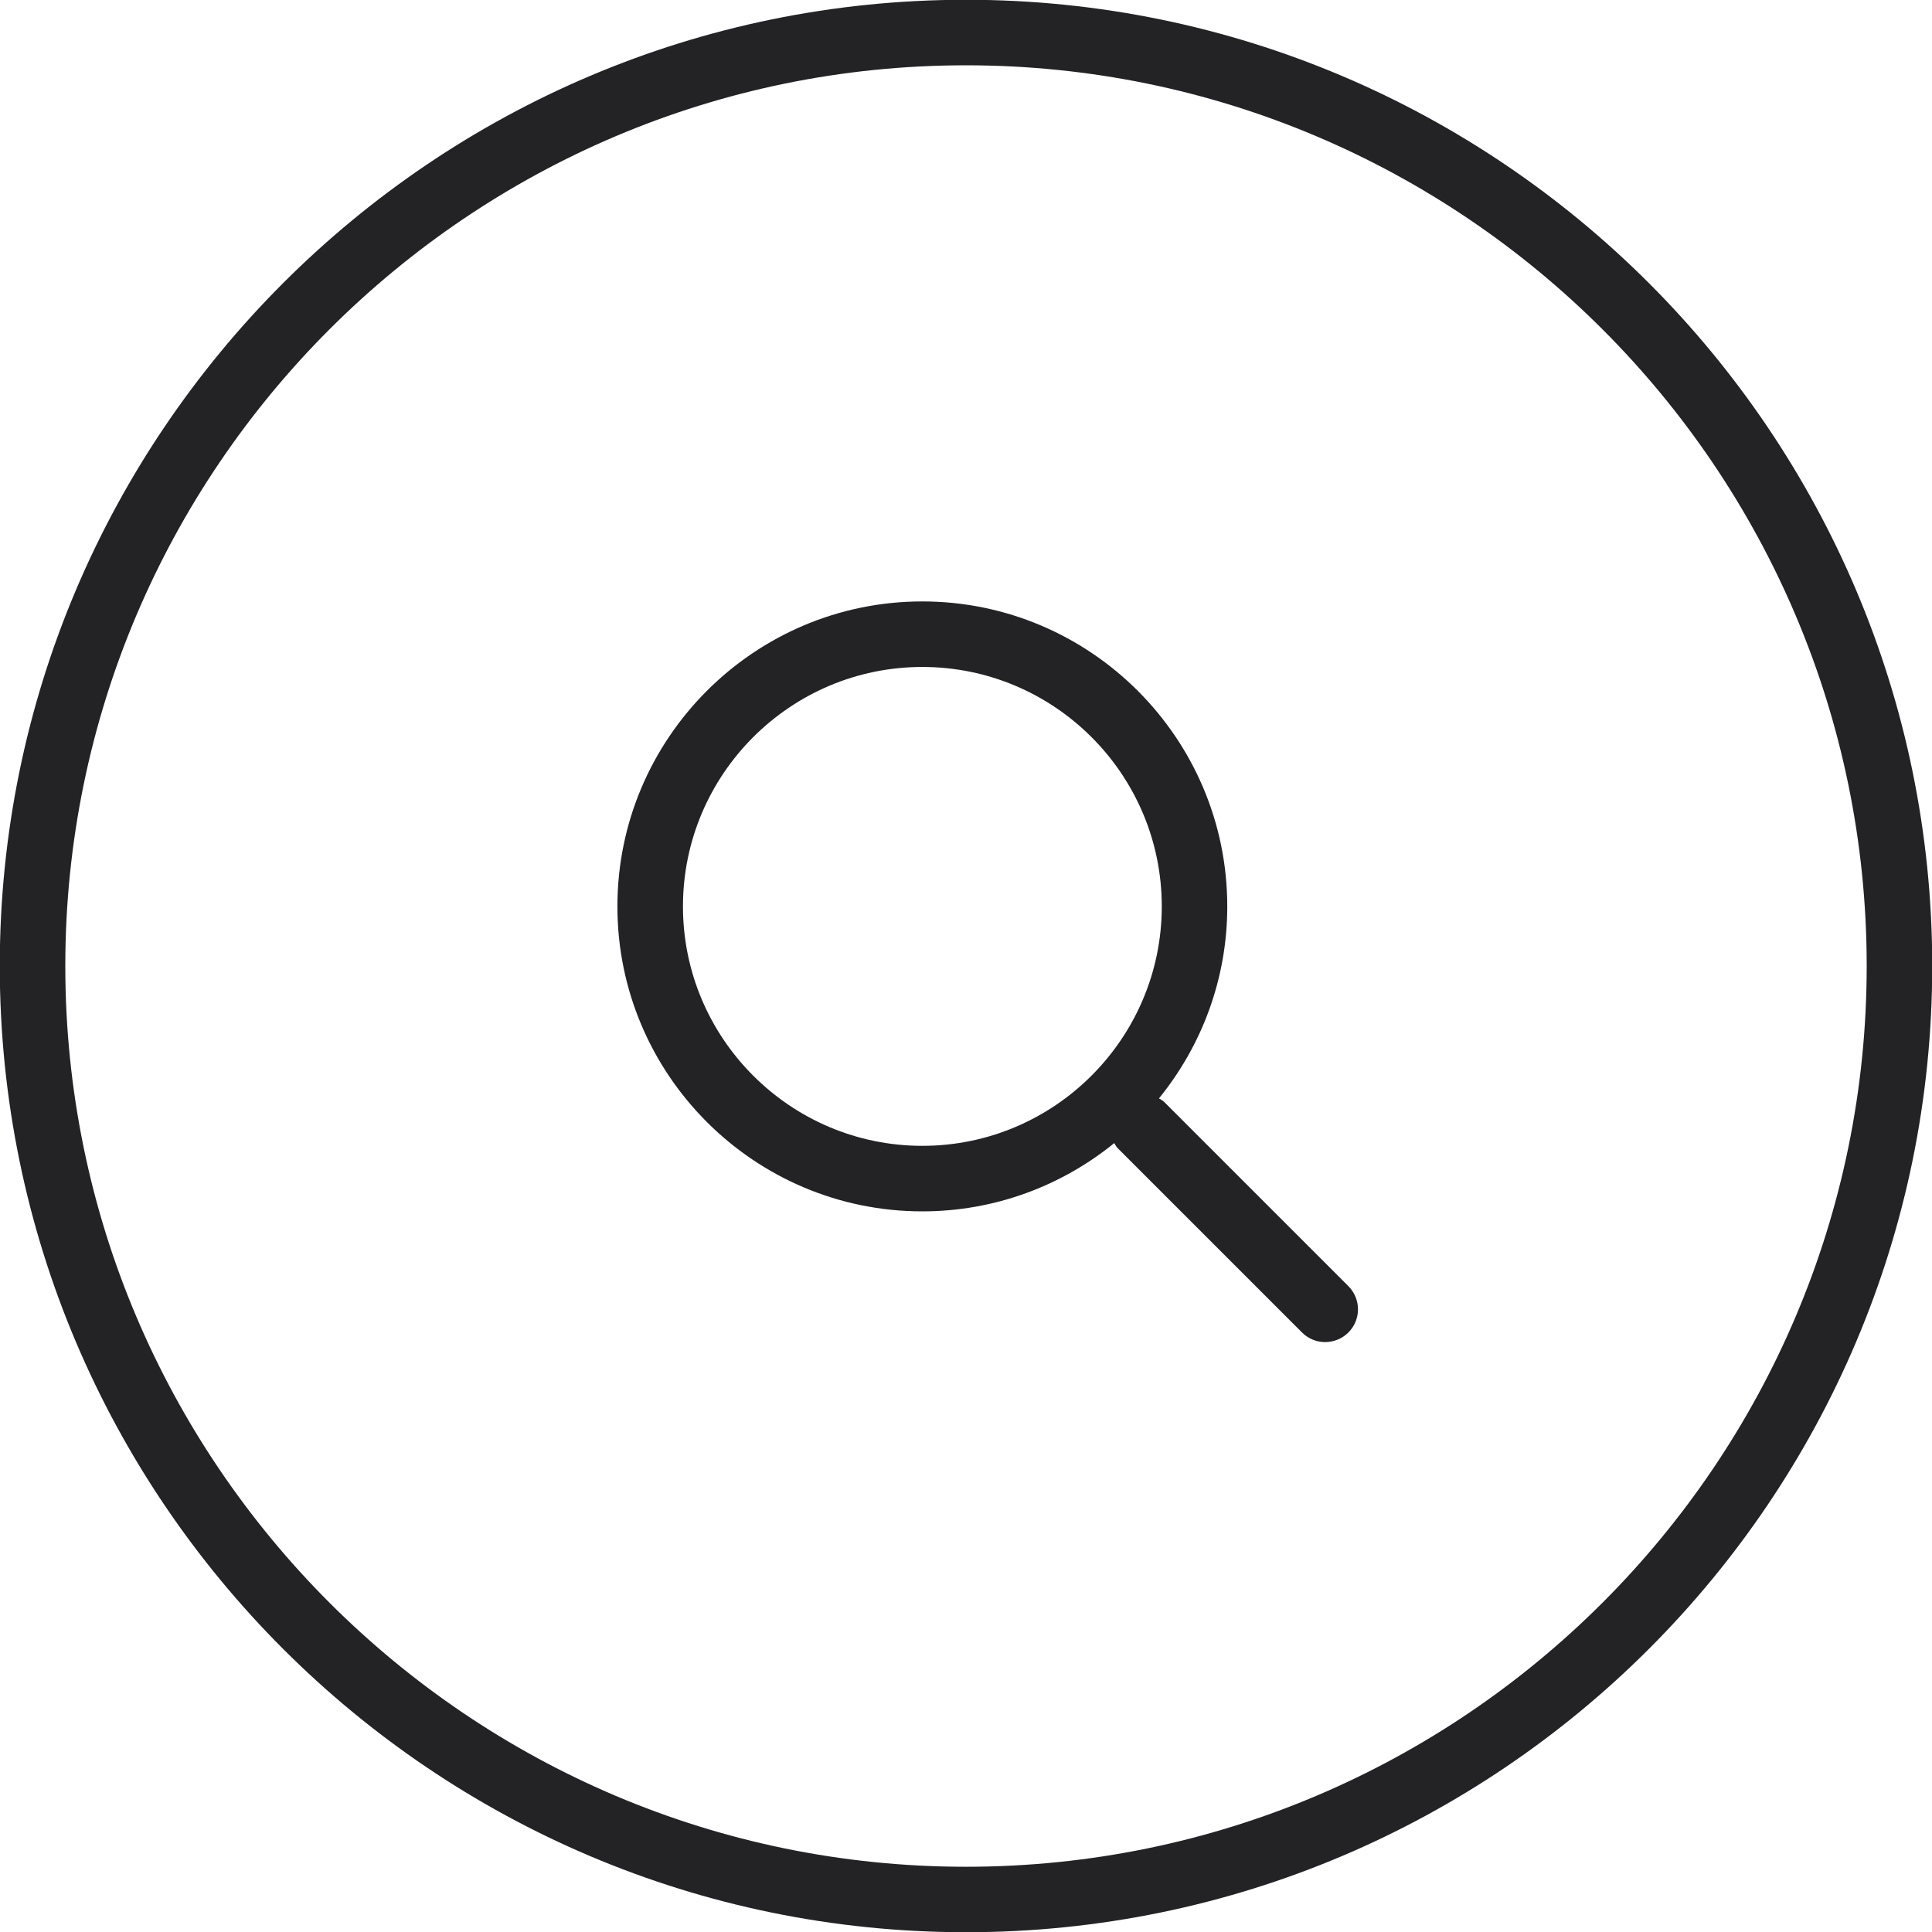
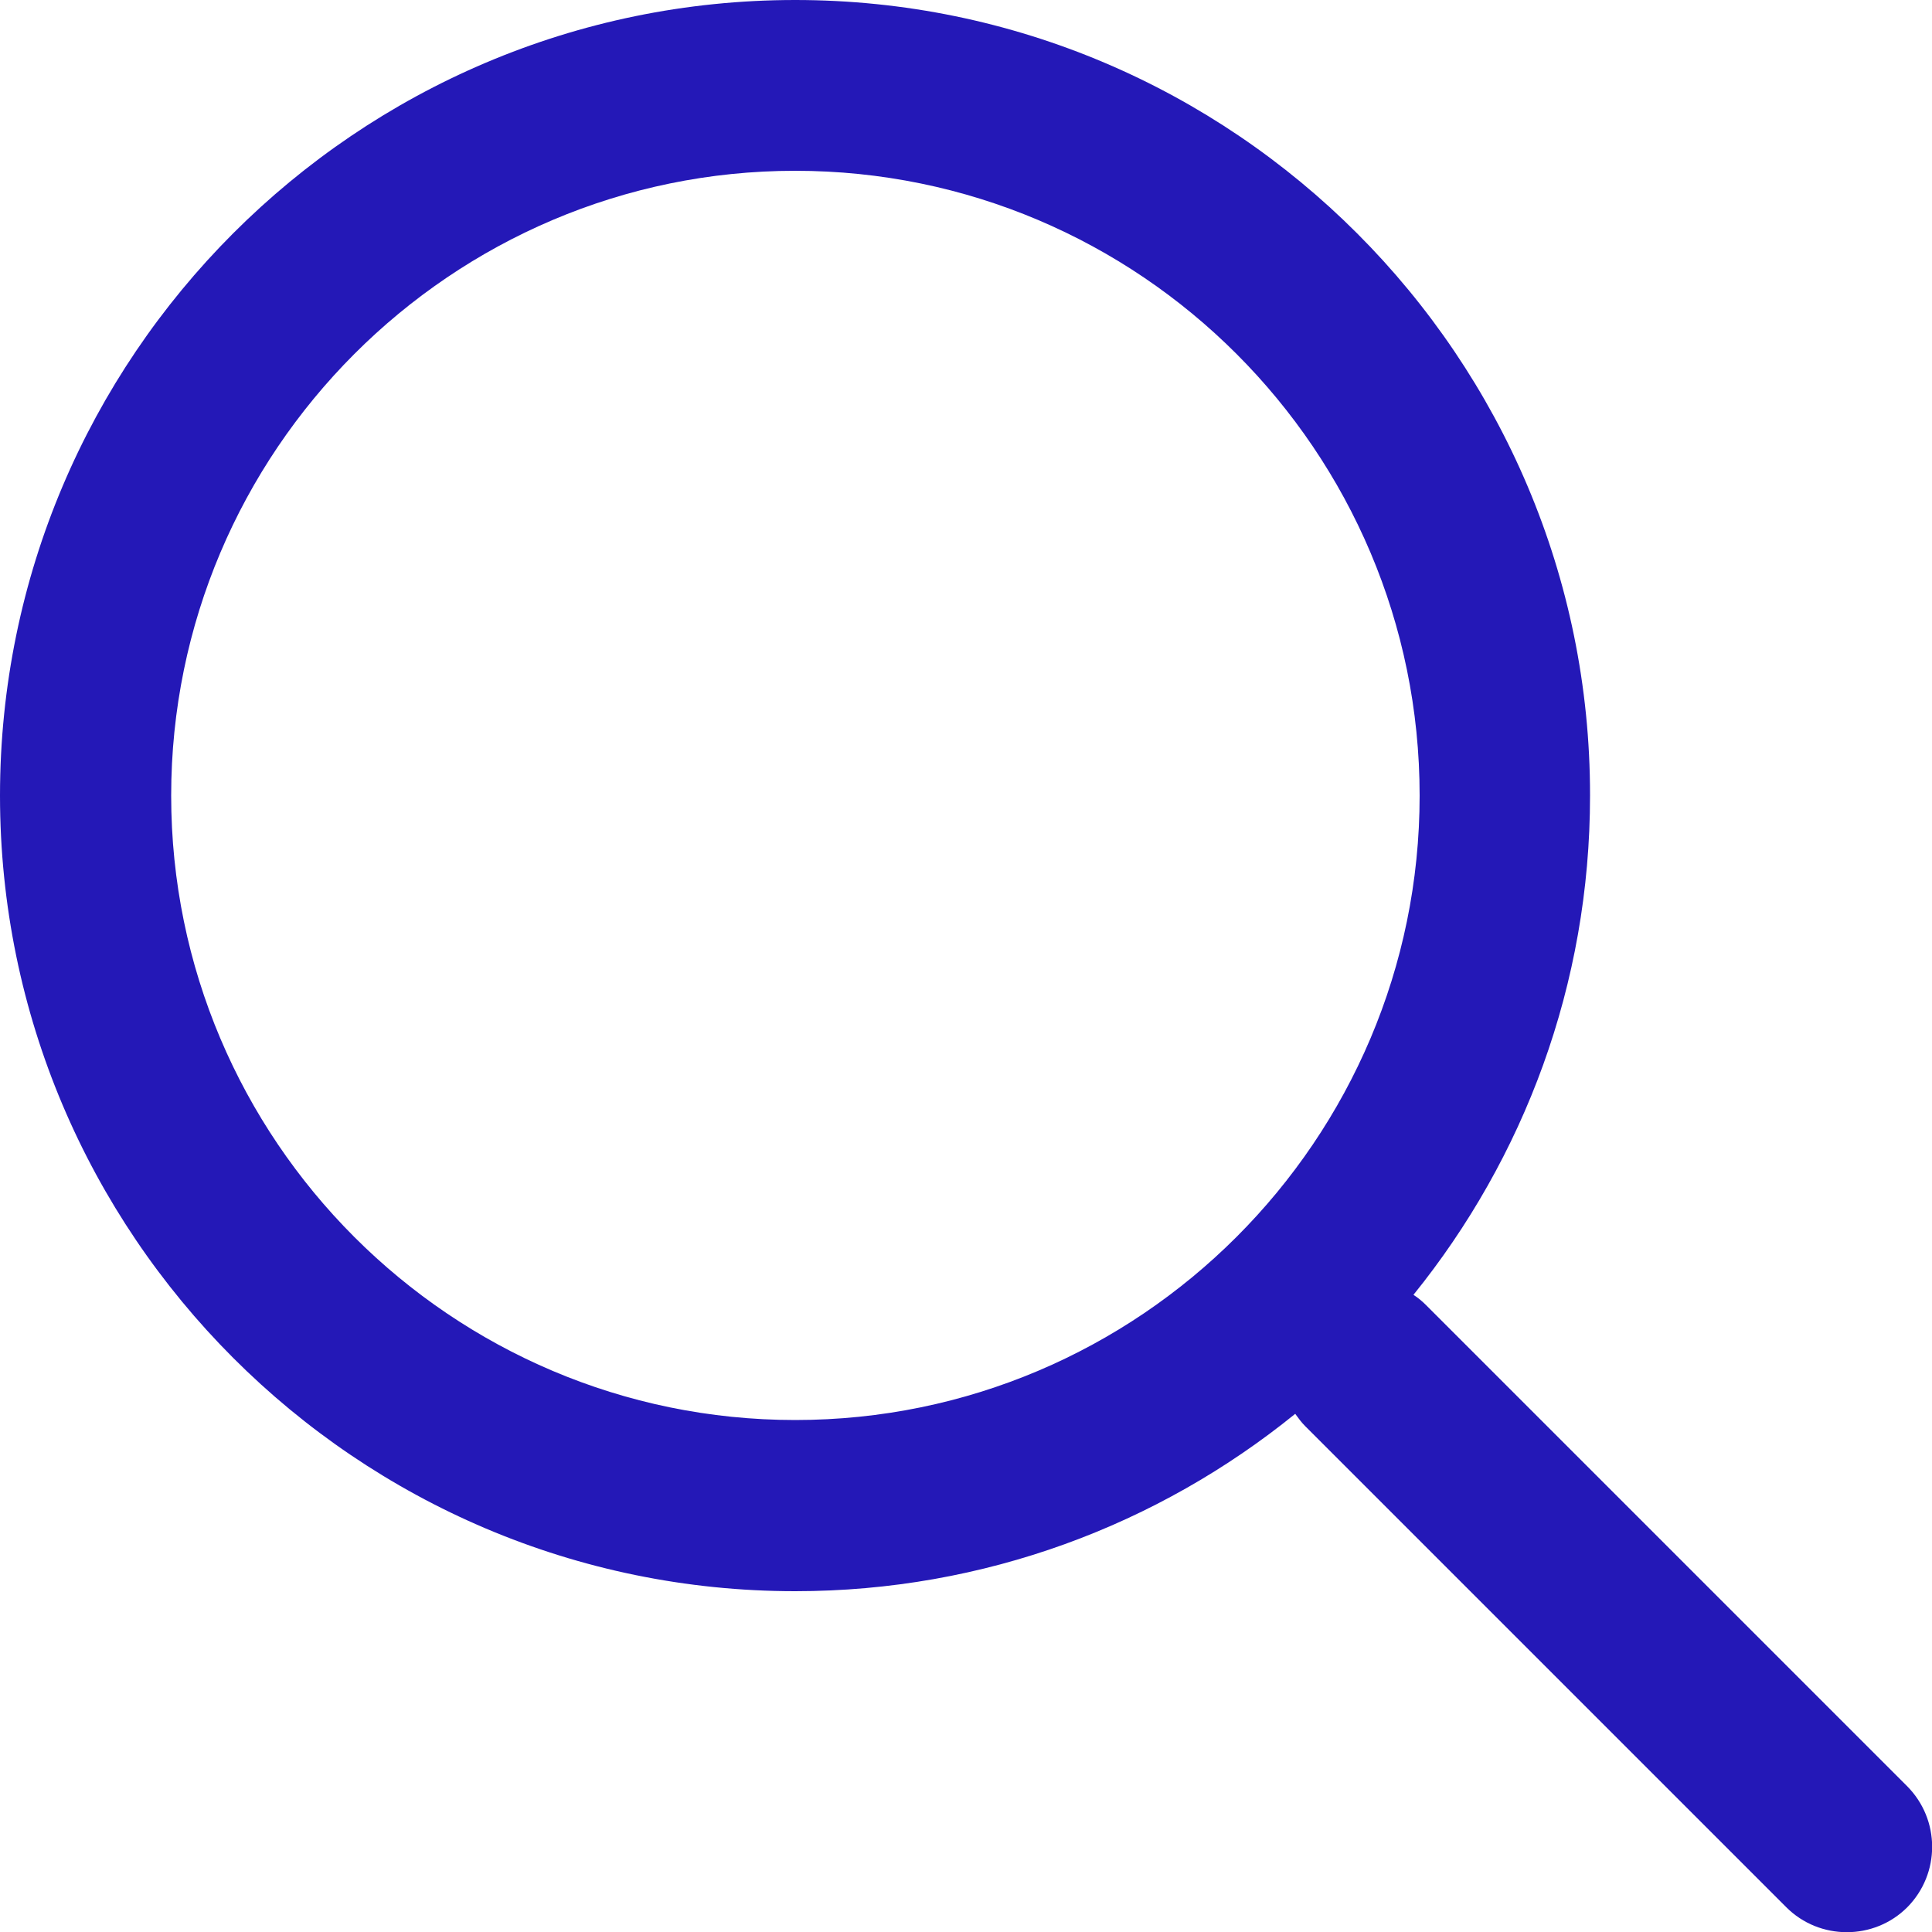
- <svg xmlns="http://www.w3.org/2000/svg" version="1.0" id="Layer_1" x="0px" y="0px" width="60px" height="60px" viewBox="0 0 60 60" enable-background="new 0 0 60 60" xml:space="preserve">
-   <path fill="#232326" d="M30-0.007c-16.546 0-30.007 13.462-30.007 30.008 0 16.545 13.461 30.006 30.007 30.006s30.007-13.459 30.007-30.006S46.546-0.007 30-0.007zM30 57.974c-15.424 0-27.972-12.55-27.972-27.973C2.028 14.577 14.576 2.028 30 2.028s27.972 12.549 27.972 27.973C57.972 45.424 45.424 57.974 30 57.974zM36.147 34.214c-0.046-0.045-0.104-0.067-0.154-0.103 1.324-1.629 2.121-3.703 2.121-5.961 0-5.221-4.248-9.472-9.471-9.472 -5.221 0-9.469 4.251-9.469 9.472 0 5.222 4.247 9.47 9.469 9.47 2.258 0 4.332-0.797 5.961-2.12 0.035 0.051 0.057 0.108 0.103 0.154l5.729 5.728c0.198 0.199 0.458 0.298 0.718 0.298 0.262 0 0.522-0.101 0.721-0.298 0.398-0.397 0.398-1.041 0-1.44L36.147 34.214zM28.644 35.585c-4.098 0-7.434-3.336-7.434-7.435 0-4.101 3.336-7.437 7.434-7.437 4.102 0 7.436 3.336 7.436 7.437C36.079 32.249 32.743 35.585 28.644 35.585z" />
+ <svg xmlns="http://www.w3.org/2000/svg" version="1.1" x="0px" y="0px" width="500px" height="500px" viewBox="0 0 500 500" enable-background="new 0 0 500 500" xml:space="preserve">
+   <path id="search" fill="#2418B7" d="M493.5,462.2L369,337.7c-1-1-2.1-1.9-3.2-2.6c28.6-35.4,45.7-80.3,45.7-129.2   C411.6,92.4,319.2,0,205.8,0C92.3,0,0,92.4,0,205.9c0,113.5,92.3,205.9,205.8,205.9c49,0,94-17.2,129.4-45.9   c0.8,1.1,1.6,2.2,2.6,3.2l124.5,124.5c8.6,8.6,22.7,8.6,31.3,0C502.2,484.9,502.2,470.9,493.5,462.2z M205.8,367.5   c-89,0-161.5-72.5-161.5-161.6c0-89.1,72.5-161.7,161.5-161.7c89.1,0,161.6,72.5,161.6,161.7C367.4,295,294.9,367.5,205.8,367.5z" />
</svg>
